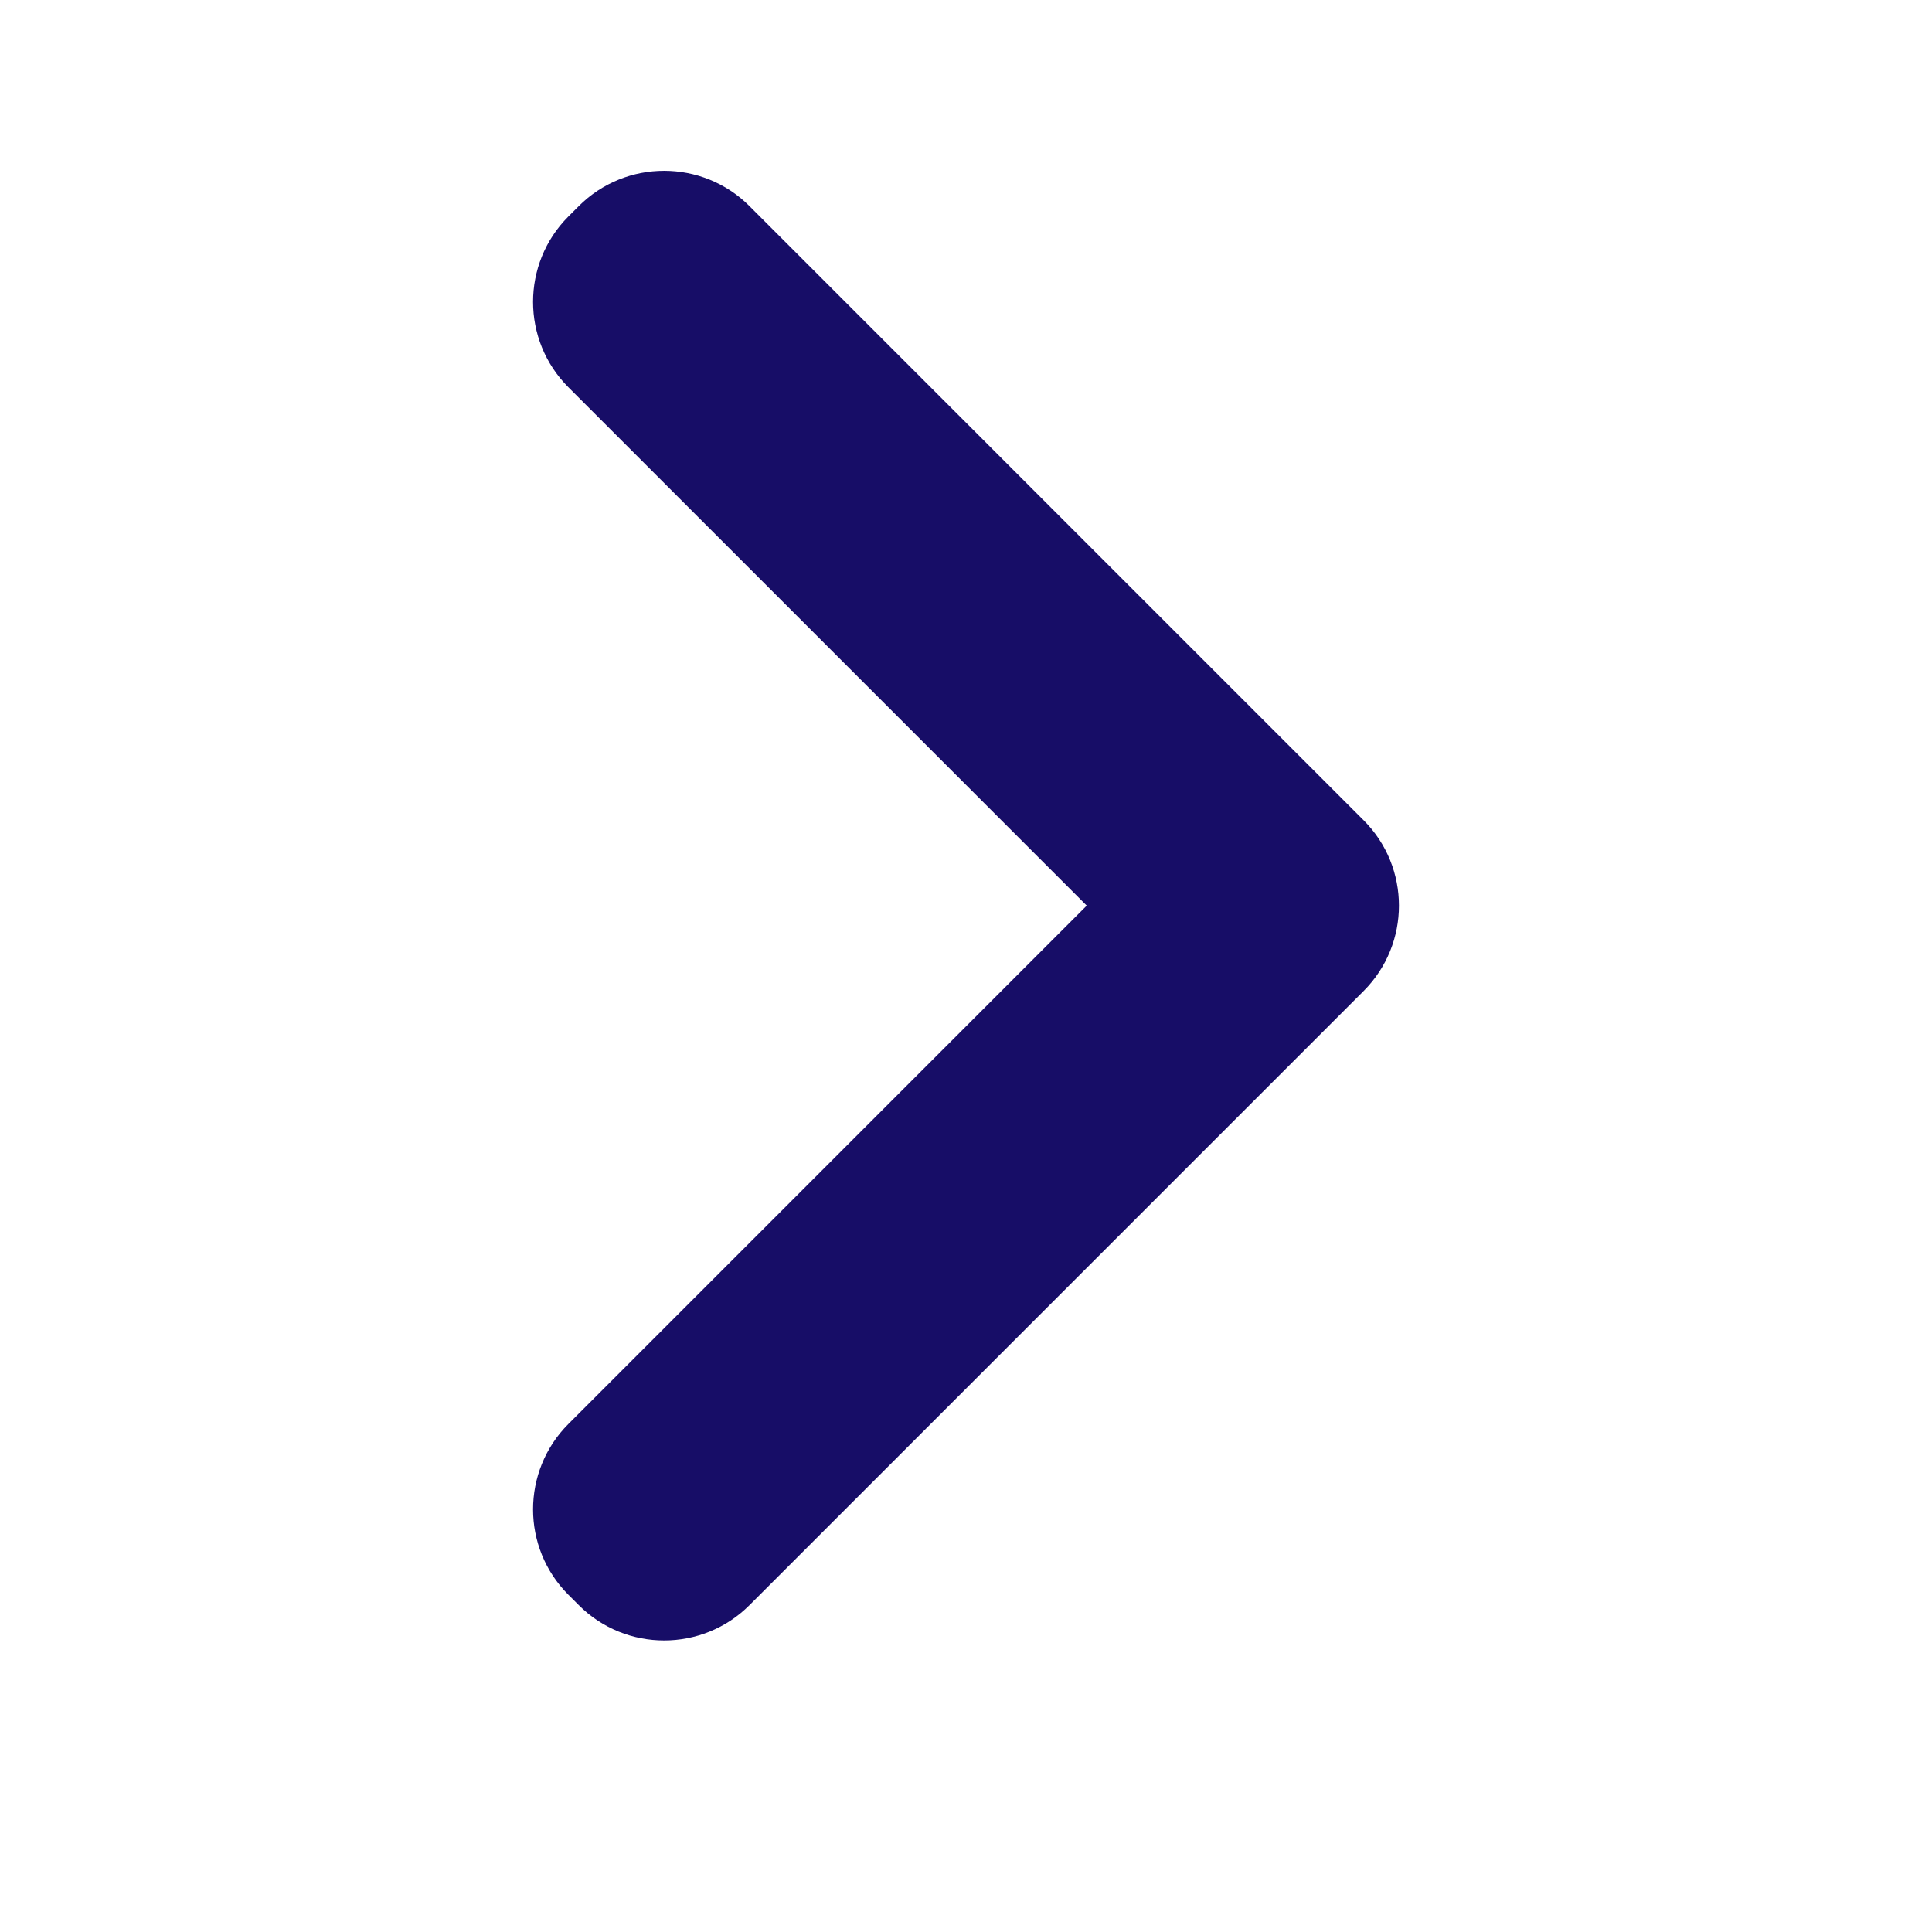
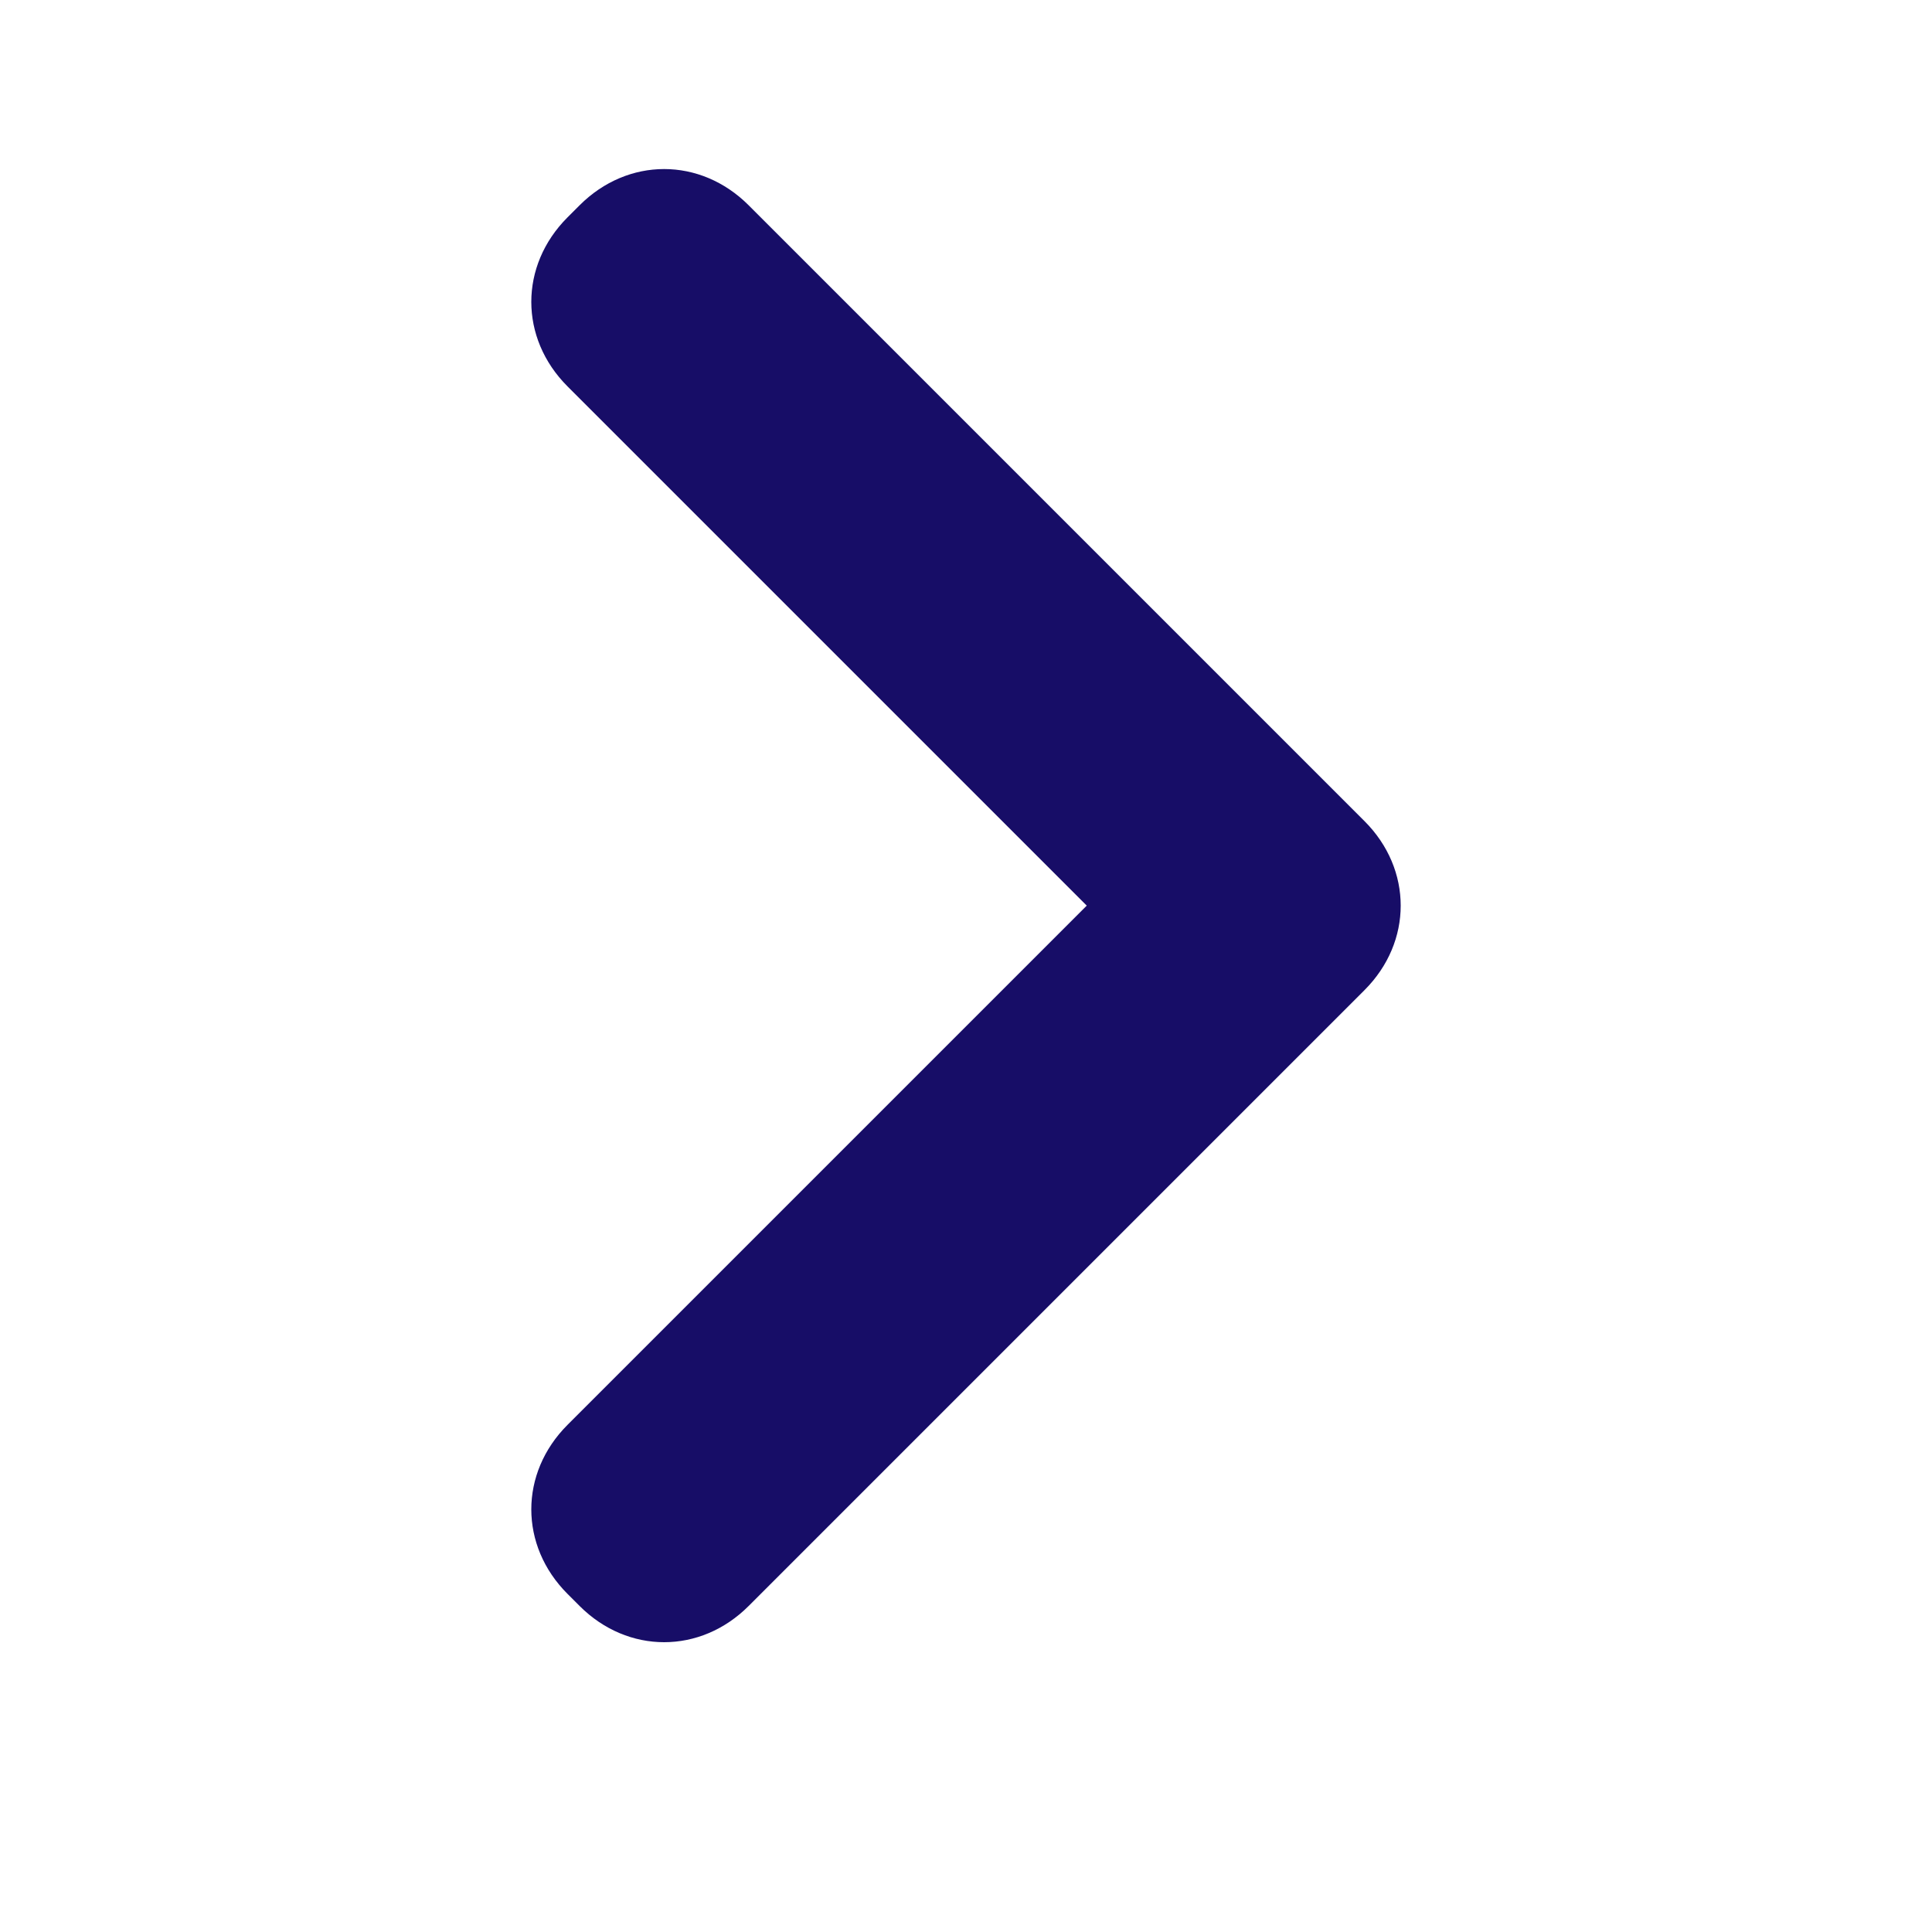
- <svg xmlns="http://www.w3.org/2000/svg" width="16" height="16" viewBox="0 0 16 16" fill="none">
-   <path fill-rule="evenodd" clip-rule="evenodd" d="M4.707 3.207C4.317 2.817 4.317 2.183 4.707 1.793L4.793 1.707C5.183 1.317 5.817 1.317 6.207 1.707L11.293 6.793C11.683 7.183 11.683 7.817 11.293 8.207L6.207 13.293C5.817 13.683 5.183 13.683 4.793 13.293L4.707 13.207C4.317 12.817 4.317 12.183 4.707 11.793L9 7.5L4.707 3.207Z" fill="#170D67" />
+ <svg xmlns="http://www.w3.org/2000/svg" version="1.1" id="Layer_1" x="0px" y="0px" viewBox="0 0 16 16" style="enable-background:new 0 0 16 16;" xml:space="preserve">
+   <style type="text/css">
+ 	.st0{fill-rule:evenodd;clip-rule:evenodd;fill:#170D67;}
+ </style>
+   <path class="st0" d="M4.7,3.2c-0.4-0.4-0.4-1,0-1.4l0.1-0.1c0.4-0.4,1-0.4,1.4,0l5.1,5.1c0.4,0.4,0.4,1,0,1.4l-5.1,5.1  c-0.4,0.4-1,0.4-1.4,0l-0.1-0.1c-0.4-0.4-0.4-1,0-1.4L9,7.5L4.7,3.2z" />
</svg>
